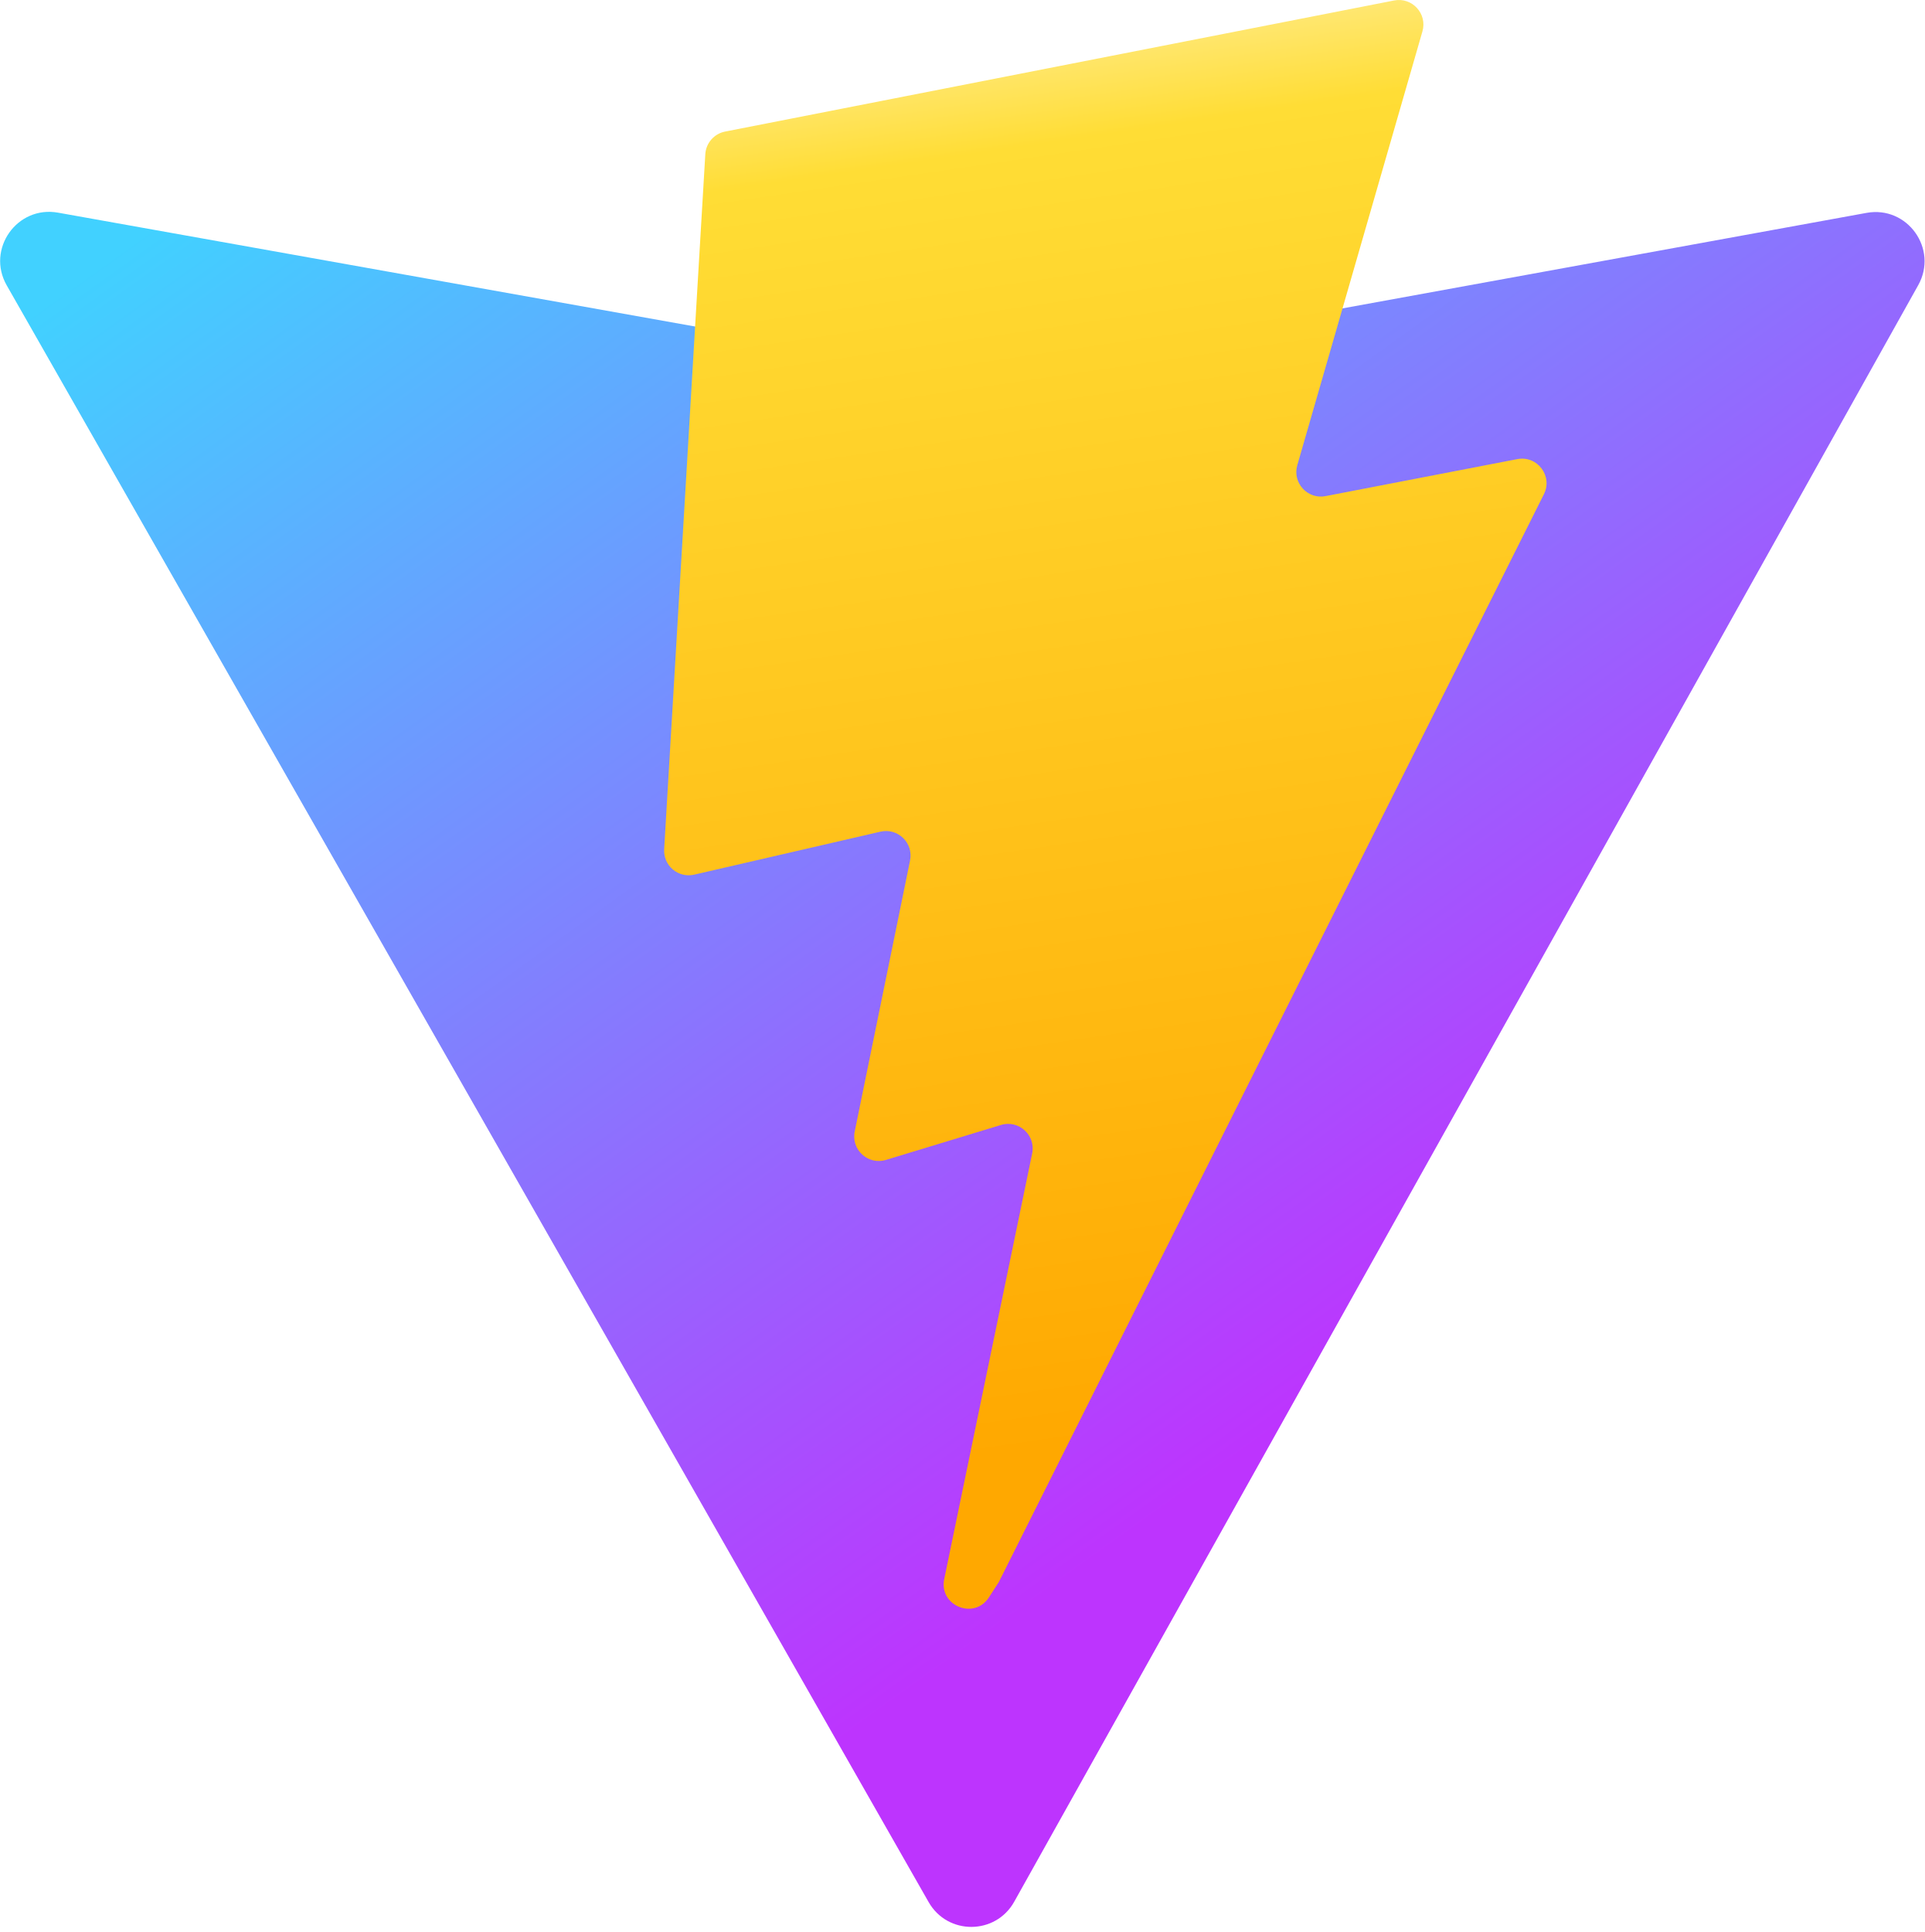
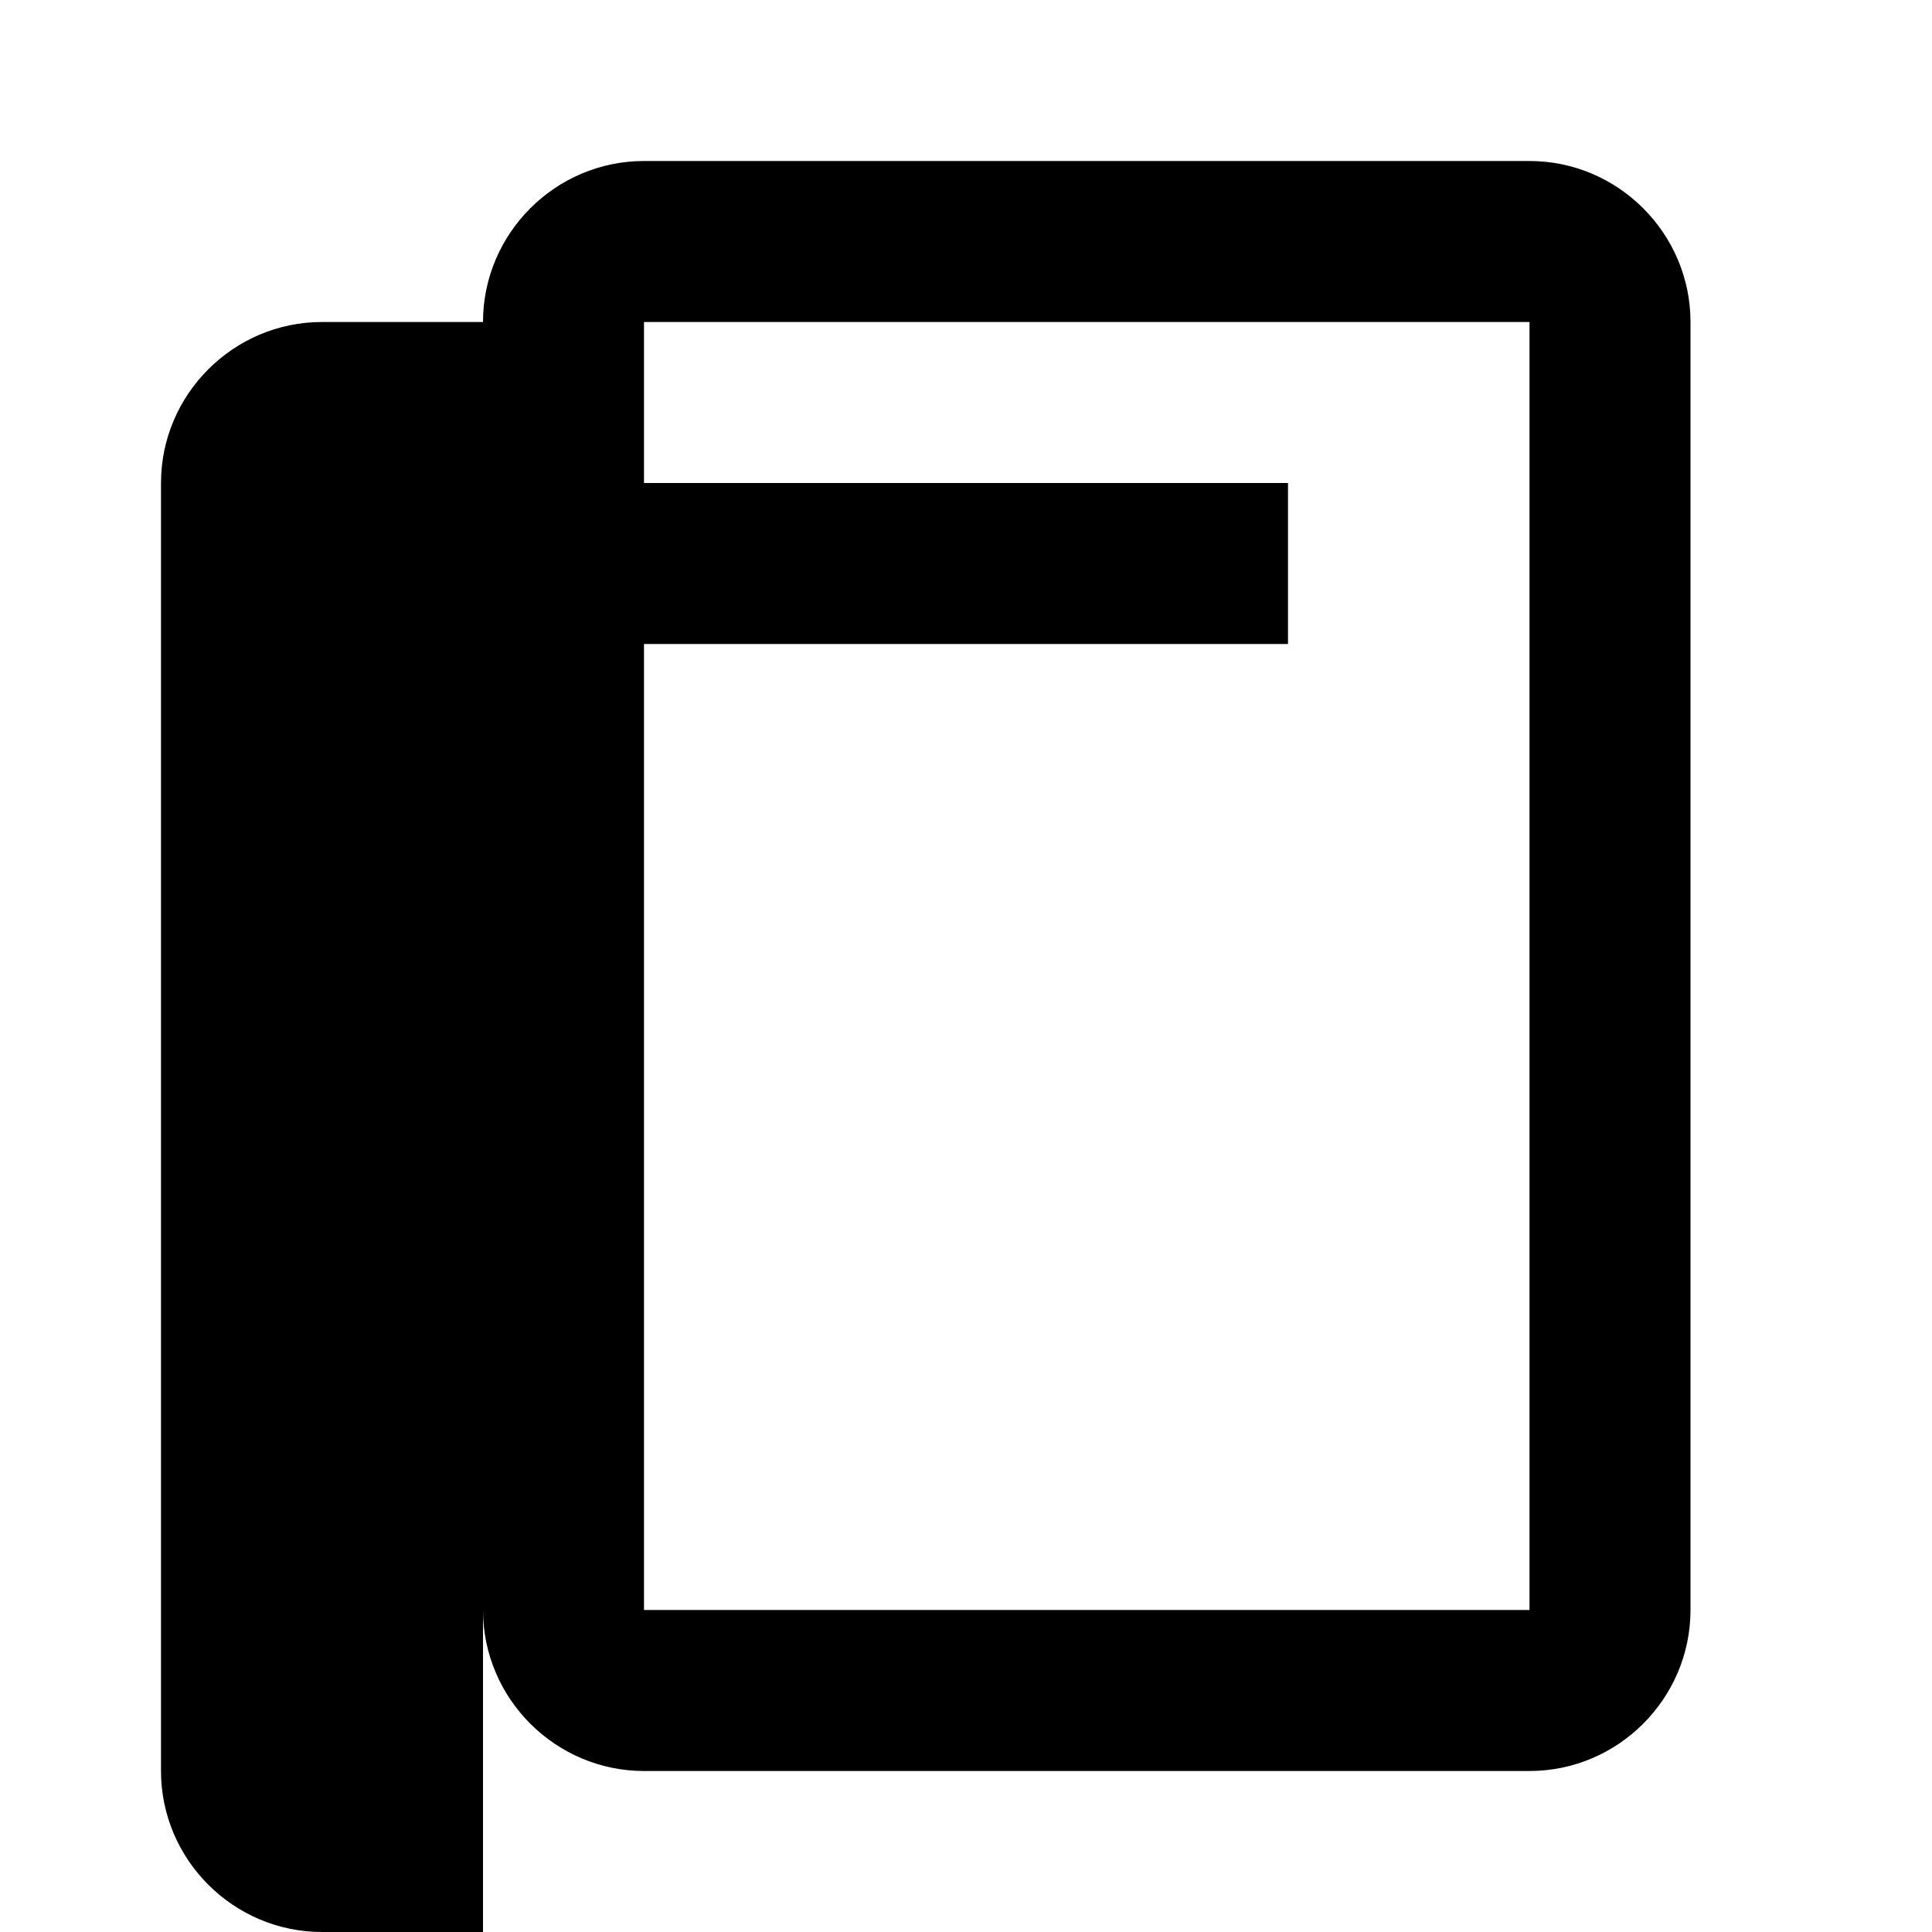
- <svg xmlns="http://www.w3.org/2000/svg" aria-hidden="true" role="img" class="iconify iconify--logos" width="31.88" height="32" preserveAspectRatio="xMidYMid meet" viewBox="0 0 256 257">
-   <defs>
-     <linearGradient id="IconifyId1813088fe1fbc01fb466" x1="-.828%" x2="57.636%" y1="7.652%" y2="78.411%">
-       <stop offset="0%" stop-color="#41D1FF" />
-       <stop offset="100%" stop-color="#BD34FE" />
-     </linearGradient>
-     <linearGradient id="IconifyId1813088fe1fbc01fb467" x1="43.376%" x2="50.316%" y1="2.242%" y2="89.03%">
-       <stop offset="0%" stop-color="#FFEA83" />
-       <stop offset="8.333%" stop-color="#FFDD35" />
-       <stop offset="100%" stop-color="#FFA800" />
-     </linearGradient>
-   </defs>
-   <path fill="url(#IconifyId1813088fe1fbc01fb466)" d="M255.153 37.938L134.897 252.976c-2.483 4.44-8.862 4.466-11.382.048L.875 37.958c-2.746-4.814 1.371-10.646 6.827-9.67l120.385 21.517a6.537 6.537 0 0 0 2.322-.004l117.867-21.483c5.438-.991 9.574 4.796 6.877 9.62Z" />
-   <path fill="url(#IconifyId1813088fe1fbc01fb467)" d="M185.432.063L96.44 17.501a3.268 3.268 0 0 0-2.634 3.014l-5.474 92.456a3.268 3.268 0 0 0 3.997 3.378l24.777-5.718c2.318-.535 4.413 1.507 3.936 3.838l-7.361 36.047c-.495 2.426 1.782 4.5 4.151 3.78l15.304-4.649c2.372-.72 4.652 1.36 4.15 3.788l-11.698 56.621c-.732 3.542 3.979 5.473 5.943 2.437l1.313-2.028l72.516-144.72c1.215-2.423-.88-5.186-3.54-4.672l-25.505 4.922c-2.396.462-4.435-1.77-3.759-4.114l16.646-57.705c.677-2.35-1.37-4.583-3.769-4.113Z" />
+ <svg xmlns="http://www.w3.org/2000/svg" viewBox="0 0 24 24" width="24" height="24">
+   <path d="M19 2H8c-1.1 0-2 .9-2 2v16c0 1.1.9 2 2 2h11c1.1 0 2-.9 2-2V4c0-1.1-.9-2-2-2zm0 18H8V4h11v16zM6 4H4c-1.1 0-2 .9-2 2v16c0 1.1.9 2 2 2h2V4zm2 2h8v2H8V6z" />
</svg>
